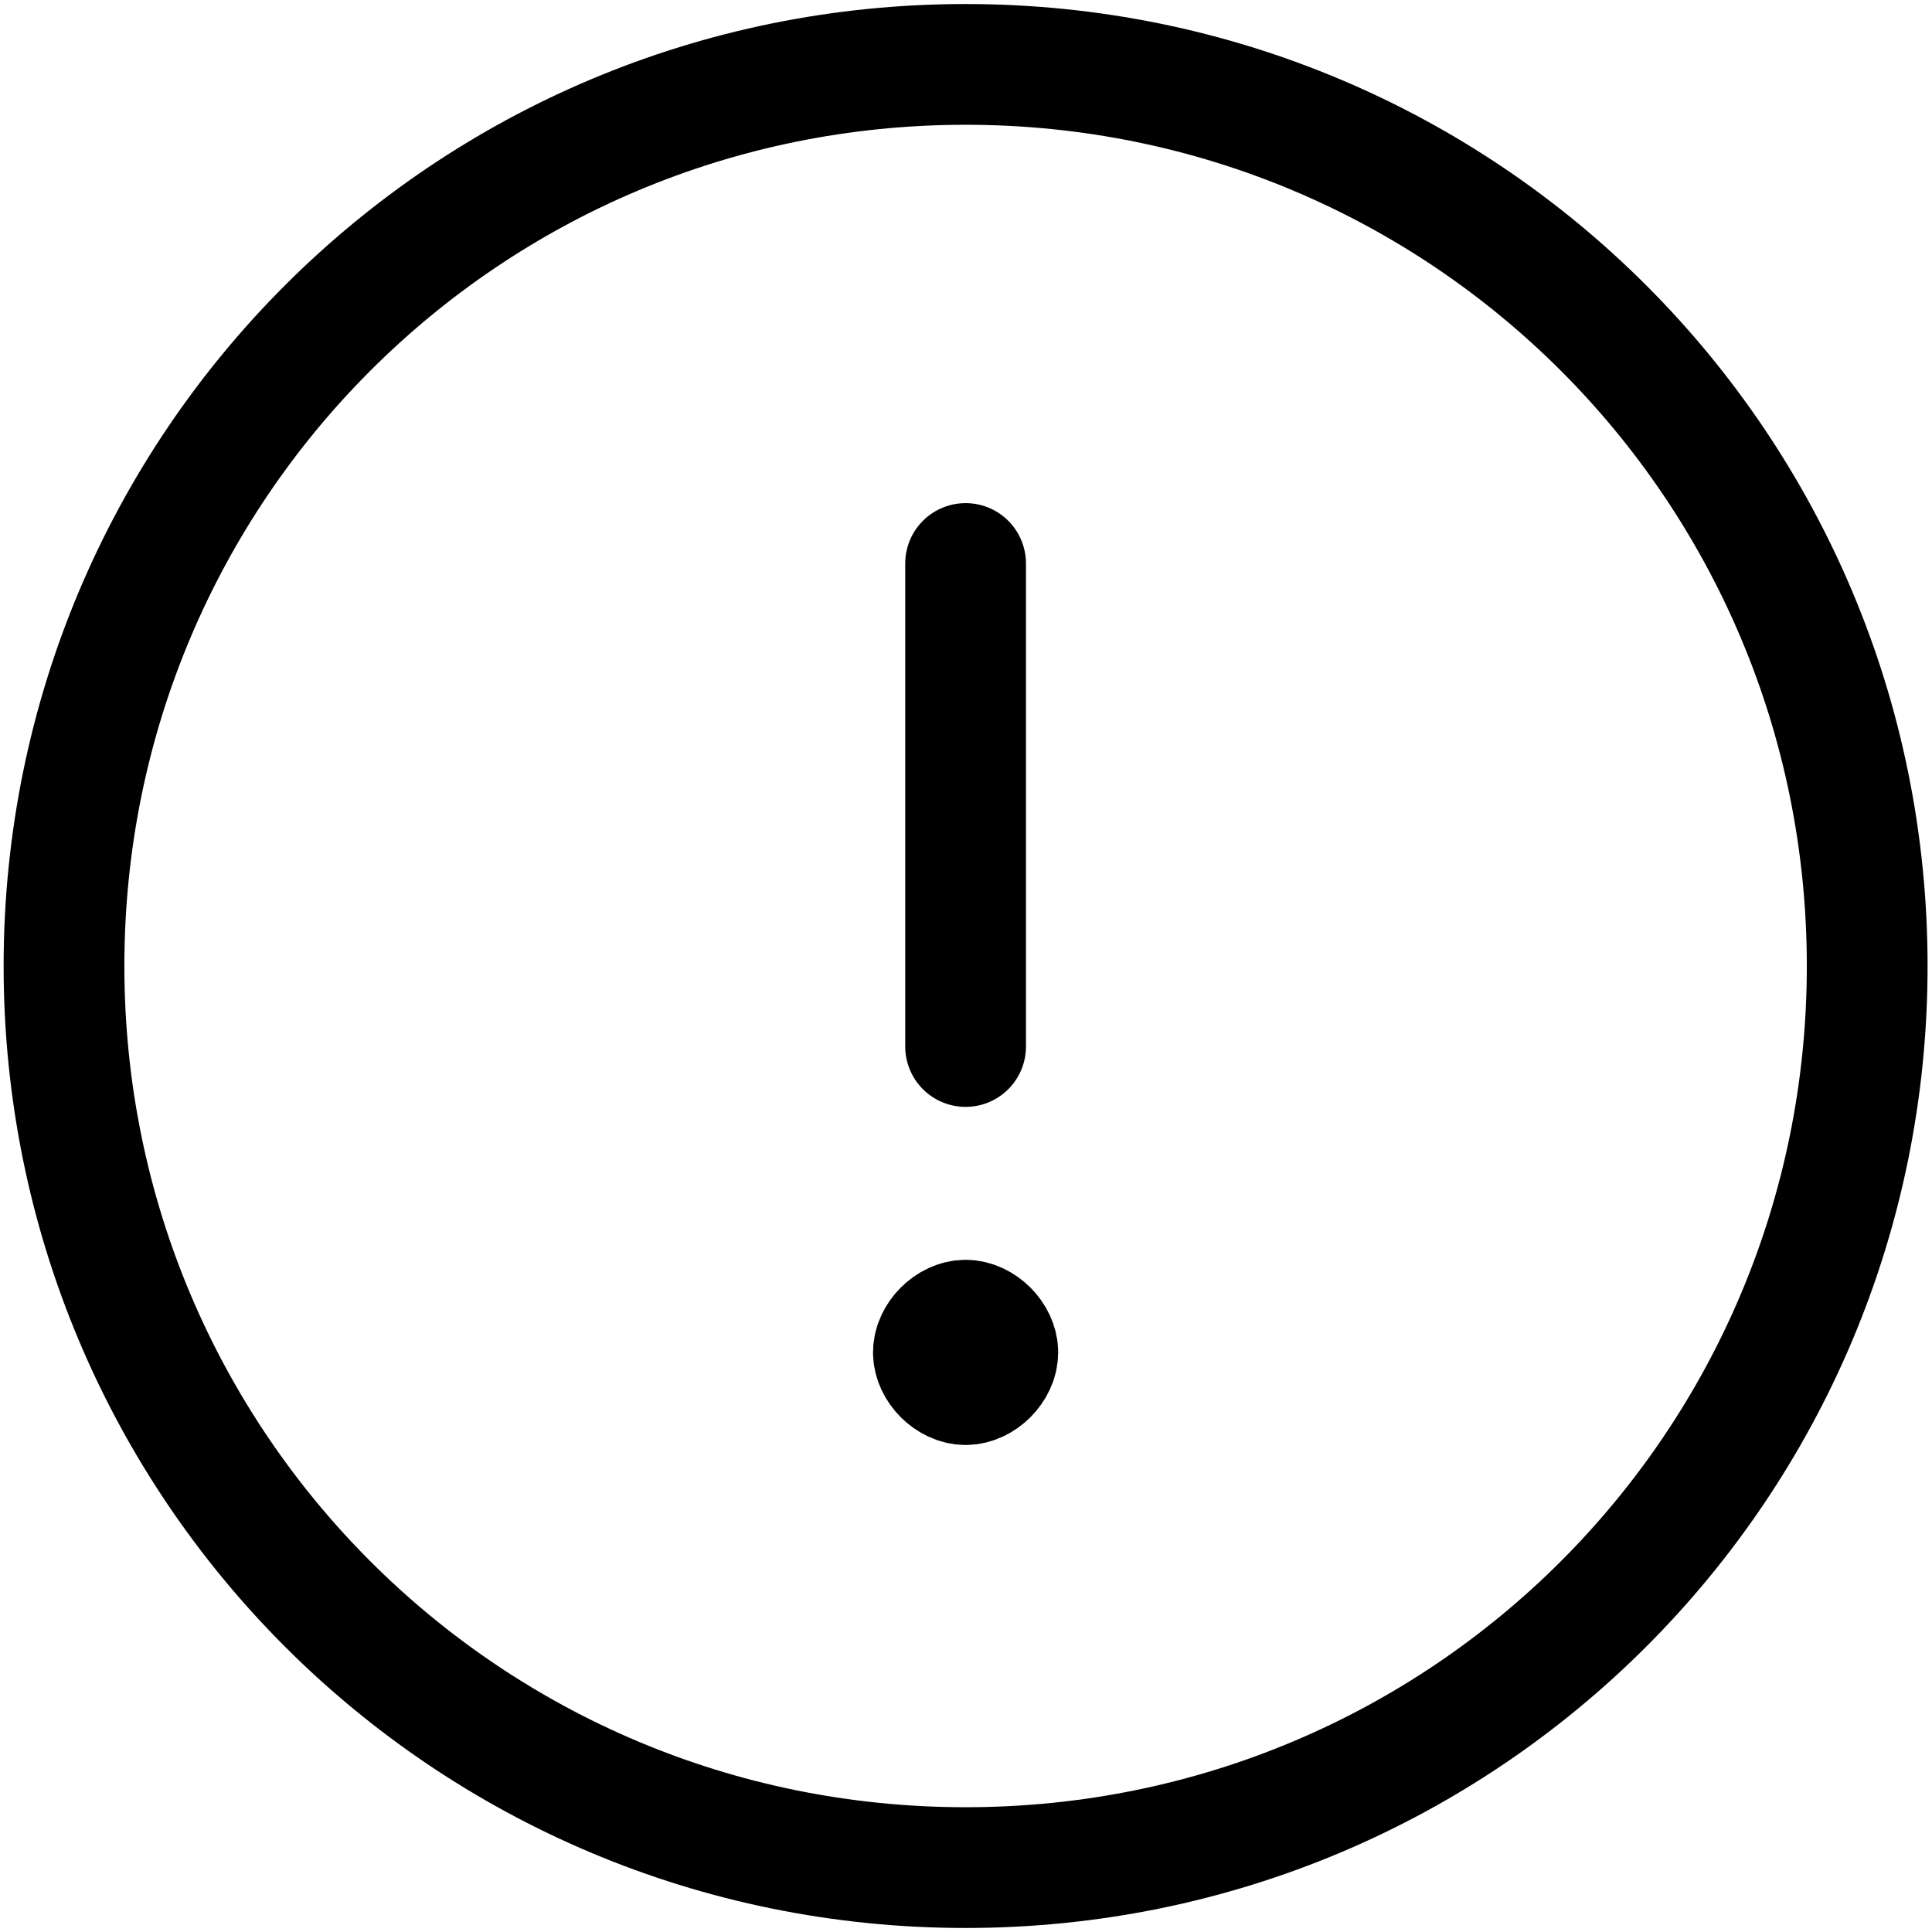
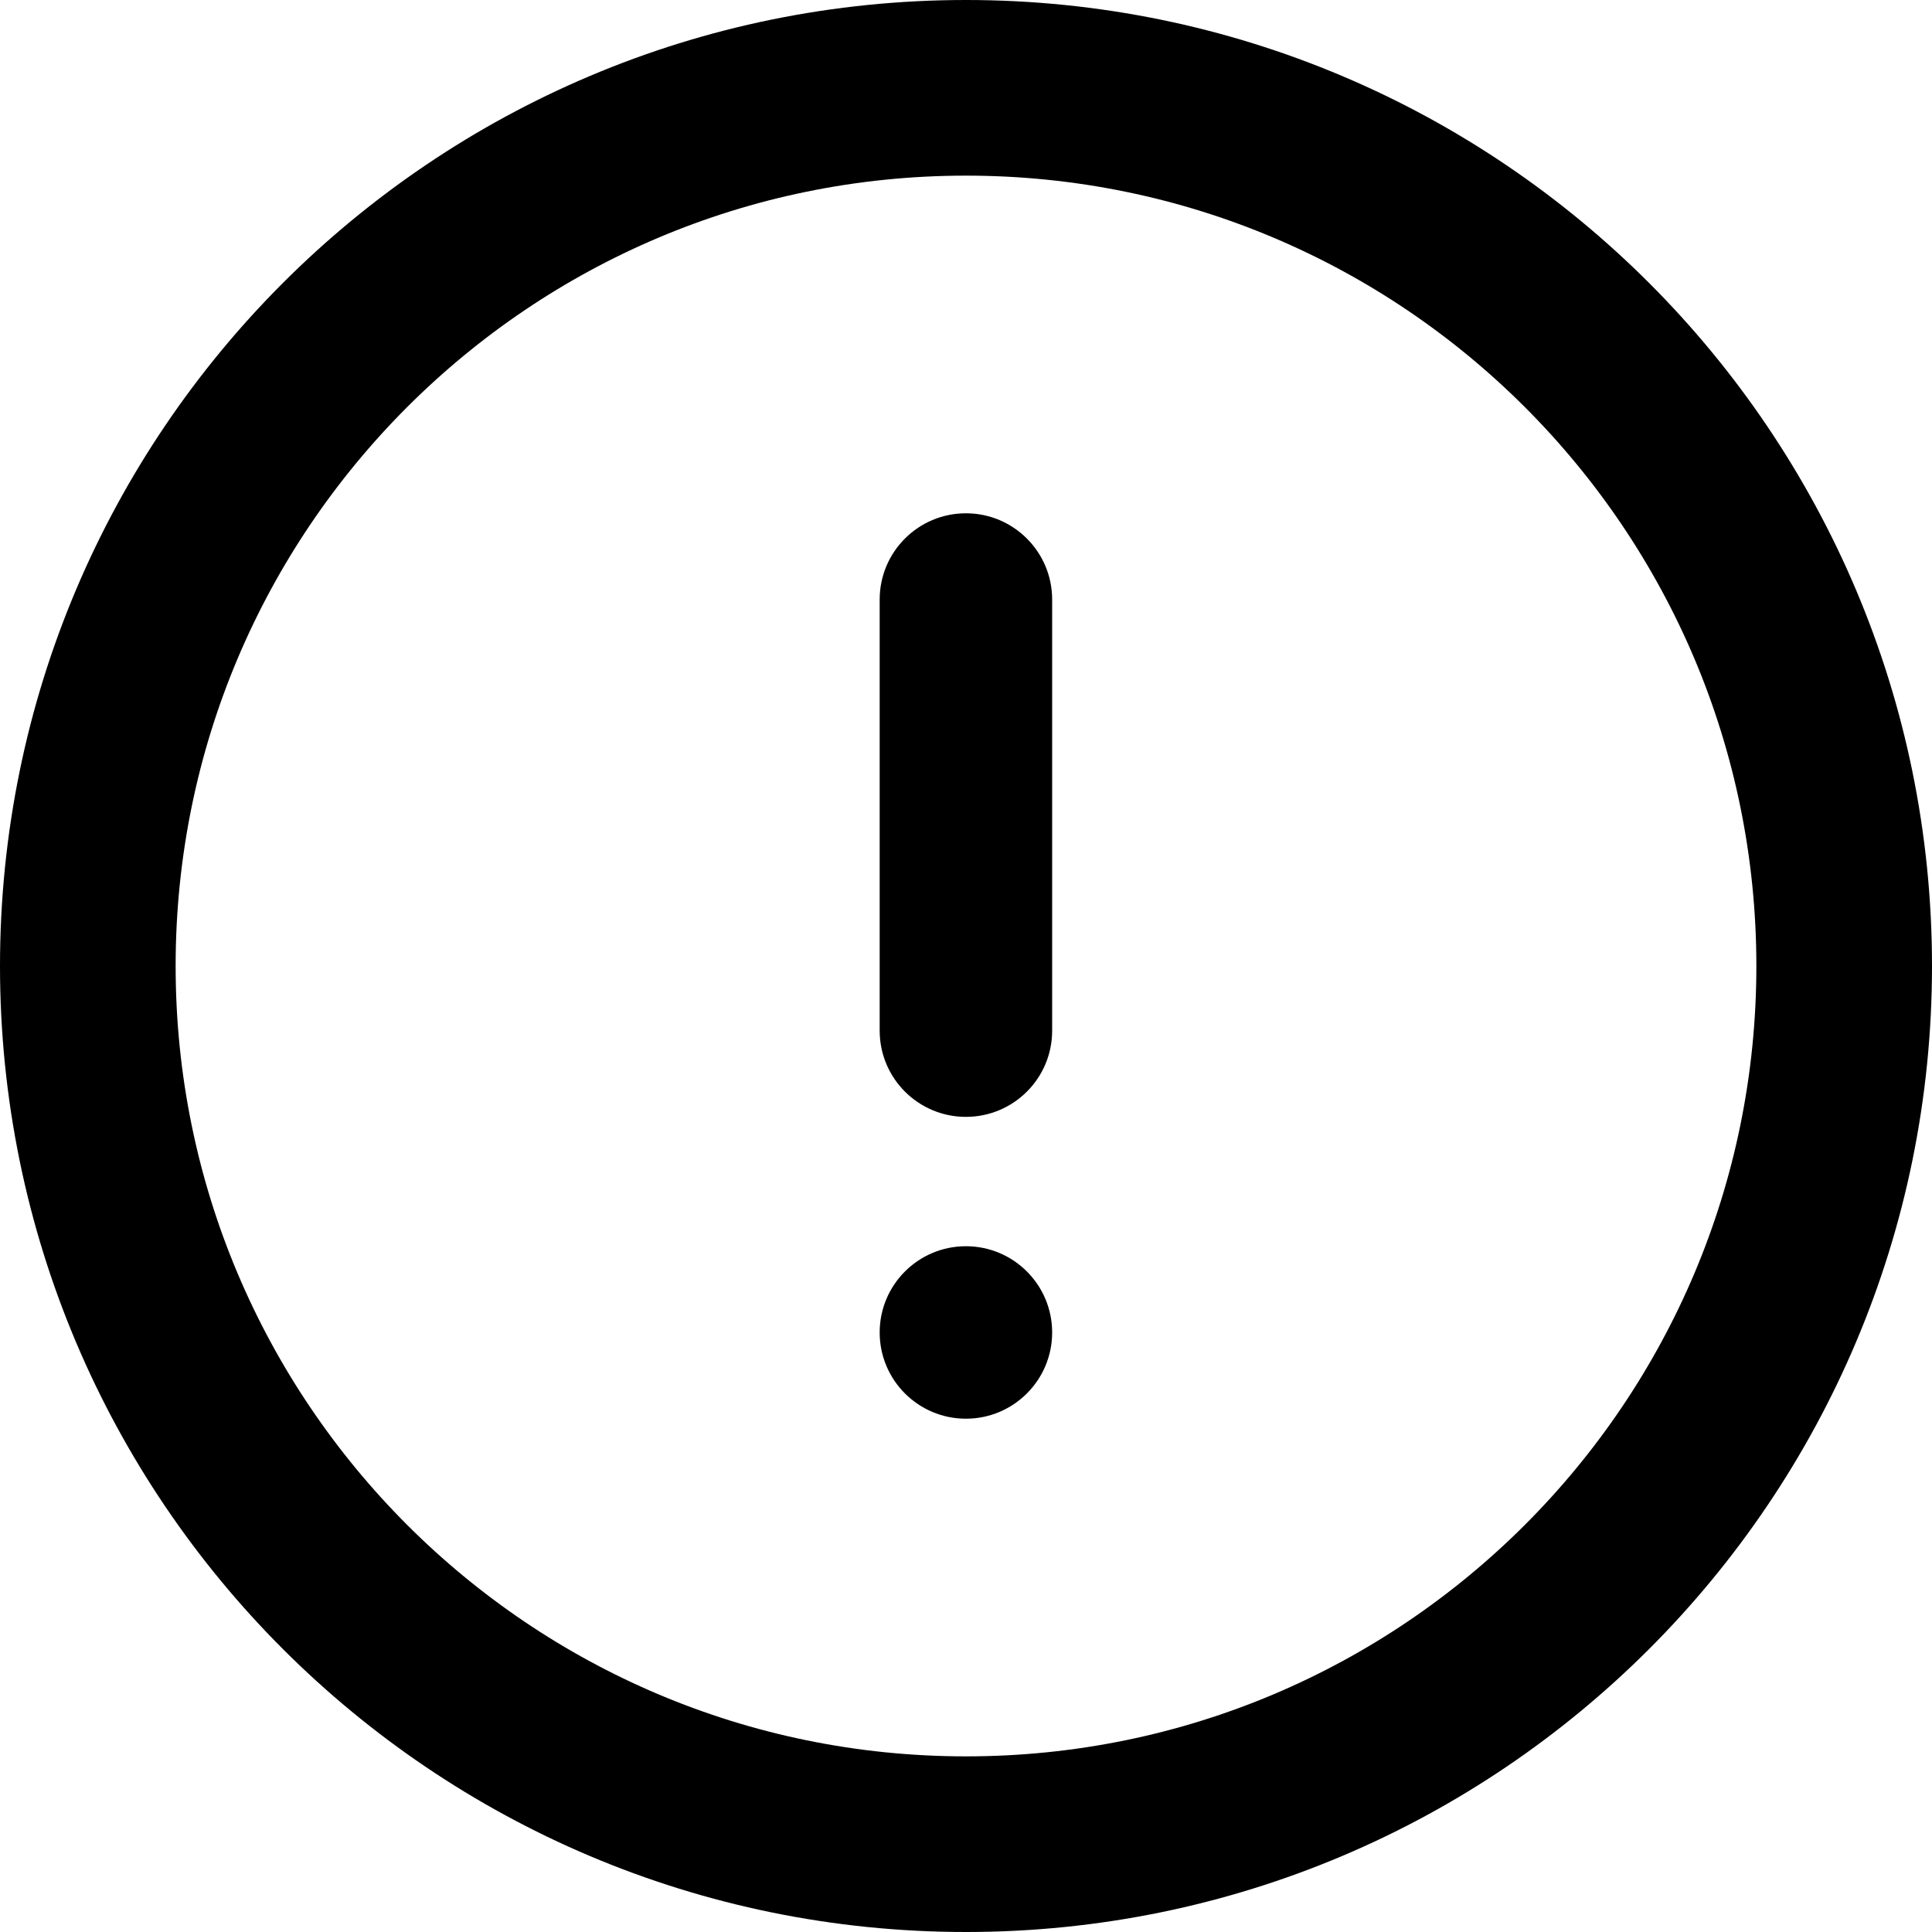
- <svg viewBox="0 0 24 24" fill="none" stroke-width="1.5" stroke-linecap="round" stroke-linejoin="round">
-   <g stroke="currentColor">
-     <path d="M11.995 23.2c6.2 0 11.2-5 11.2-11.2s-5-11.2-11.2-11.2S.795 5.8.795 12h0c0 6.2 5 11.2 11.2 11.2zm0-16.2v6" />
-     <path d="M11.995 16.4c-.2 0-.4.2-.4.4s.2.4.4.4.4-.2.4-.4-.2-.4-.4-.4h0" />
-   </g>
+ <svg xmlns="http://www.w3.org/2000/svg" version="1.1" id="Layer_1" x="0" y="0" viewBox="0 0 22 22" xml:space="preserve">
+   <path fill="currentColor" d="M10.999 12.718a.982.982 0 01-.982-.982V6.827a.982.982 0 111.964 0v4.91c0 .542-.44.981-.982.981z" />
+   <circle fill="currentColor" cx="10.999" cy="15.173" r=".982" />
+   <path id="Oval_228" fill="none" stroke="currentColor" stroke-width="2" stroke-linecap="round" stroke-linejoin="round" d="M11 21c5.523 0 10-4.477 10-10S16.523 1 11 1 1 5.477 1 11s4.477 10 10 10c0 0 0 0 0 0z" />
</svg>
